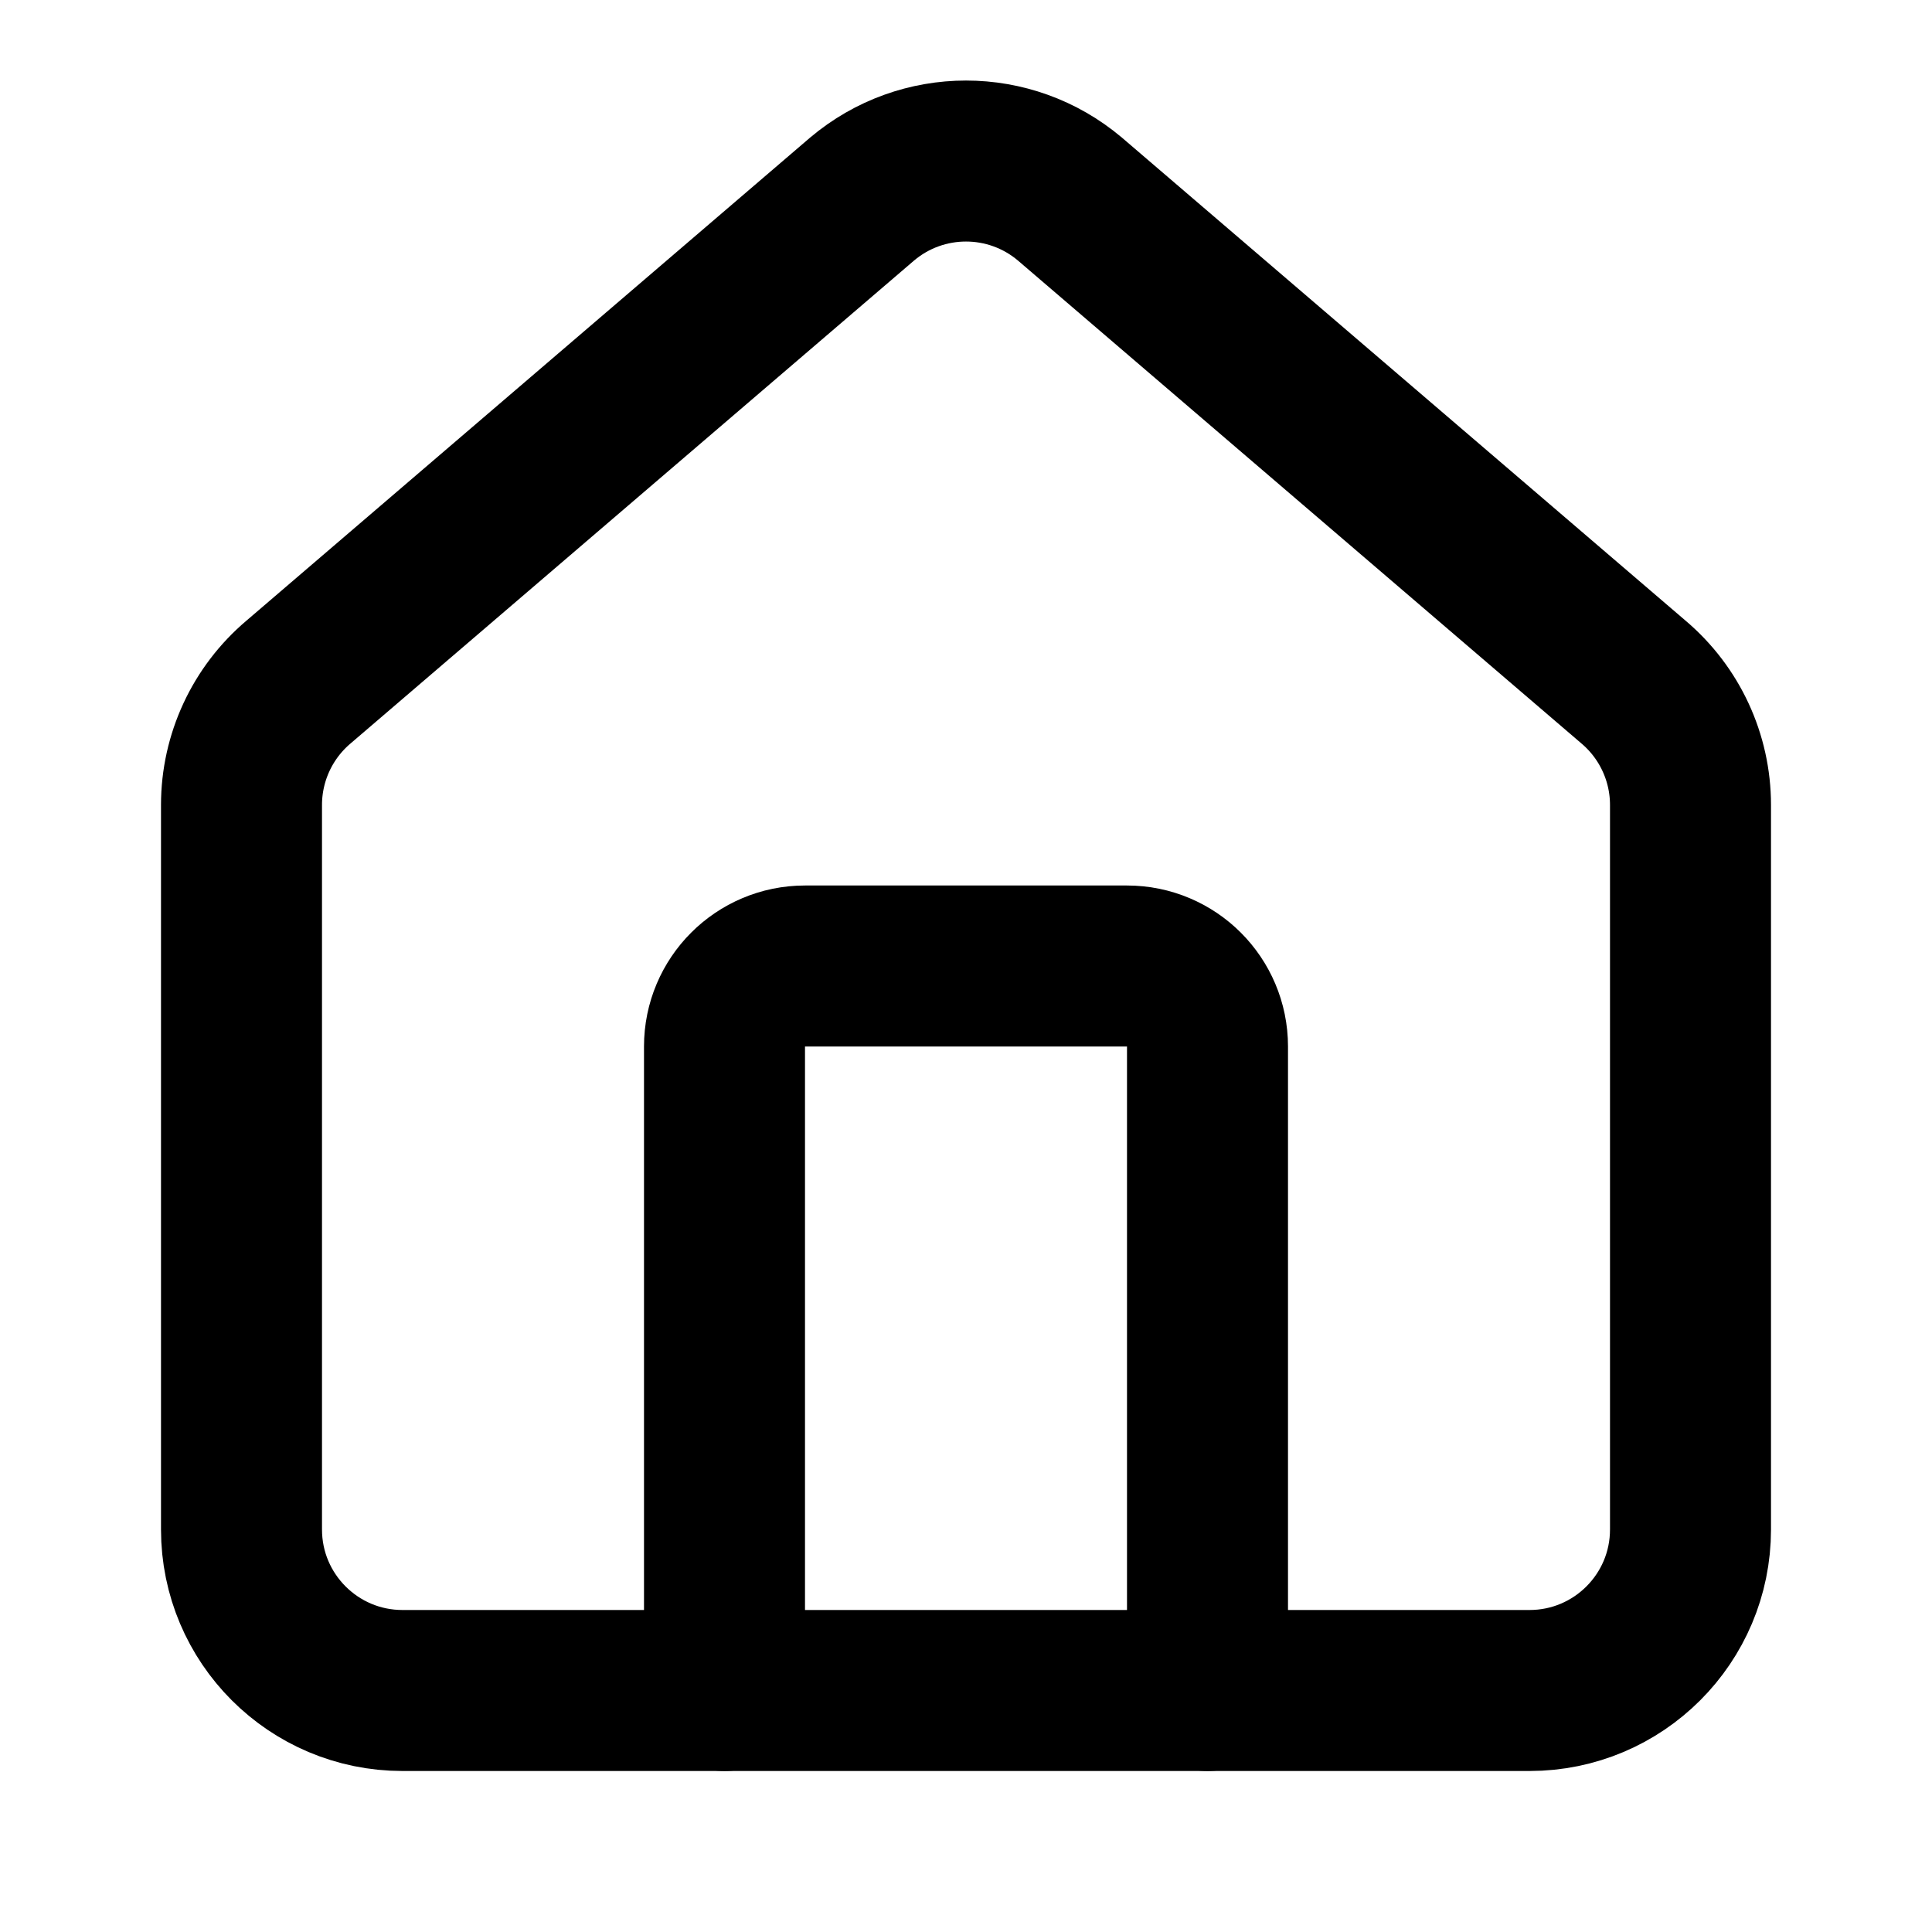
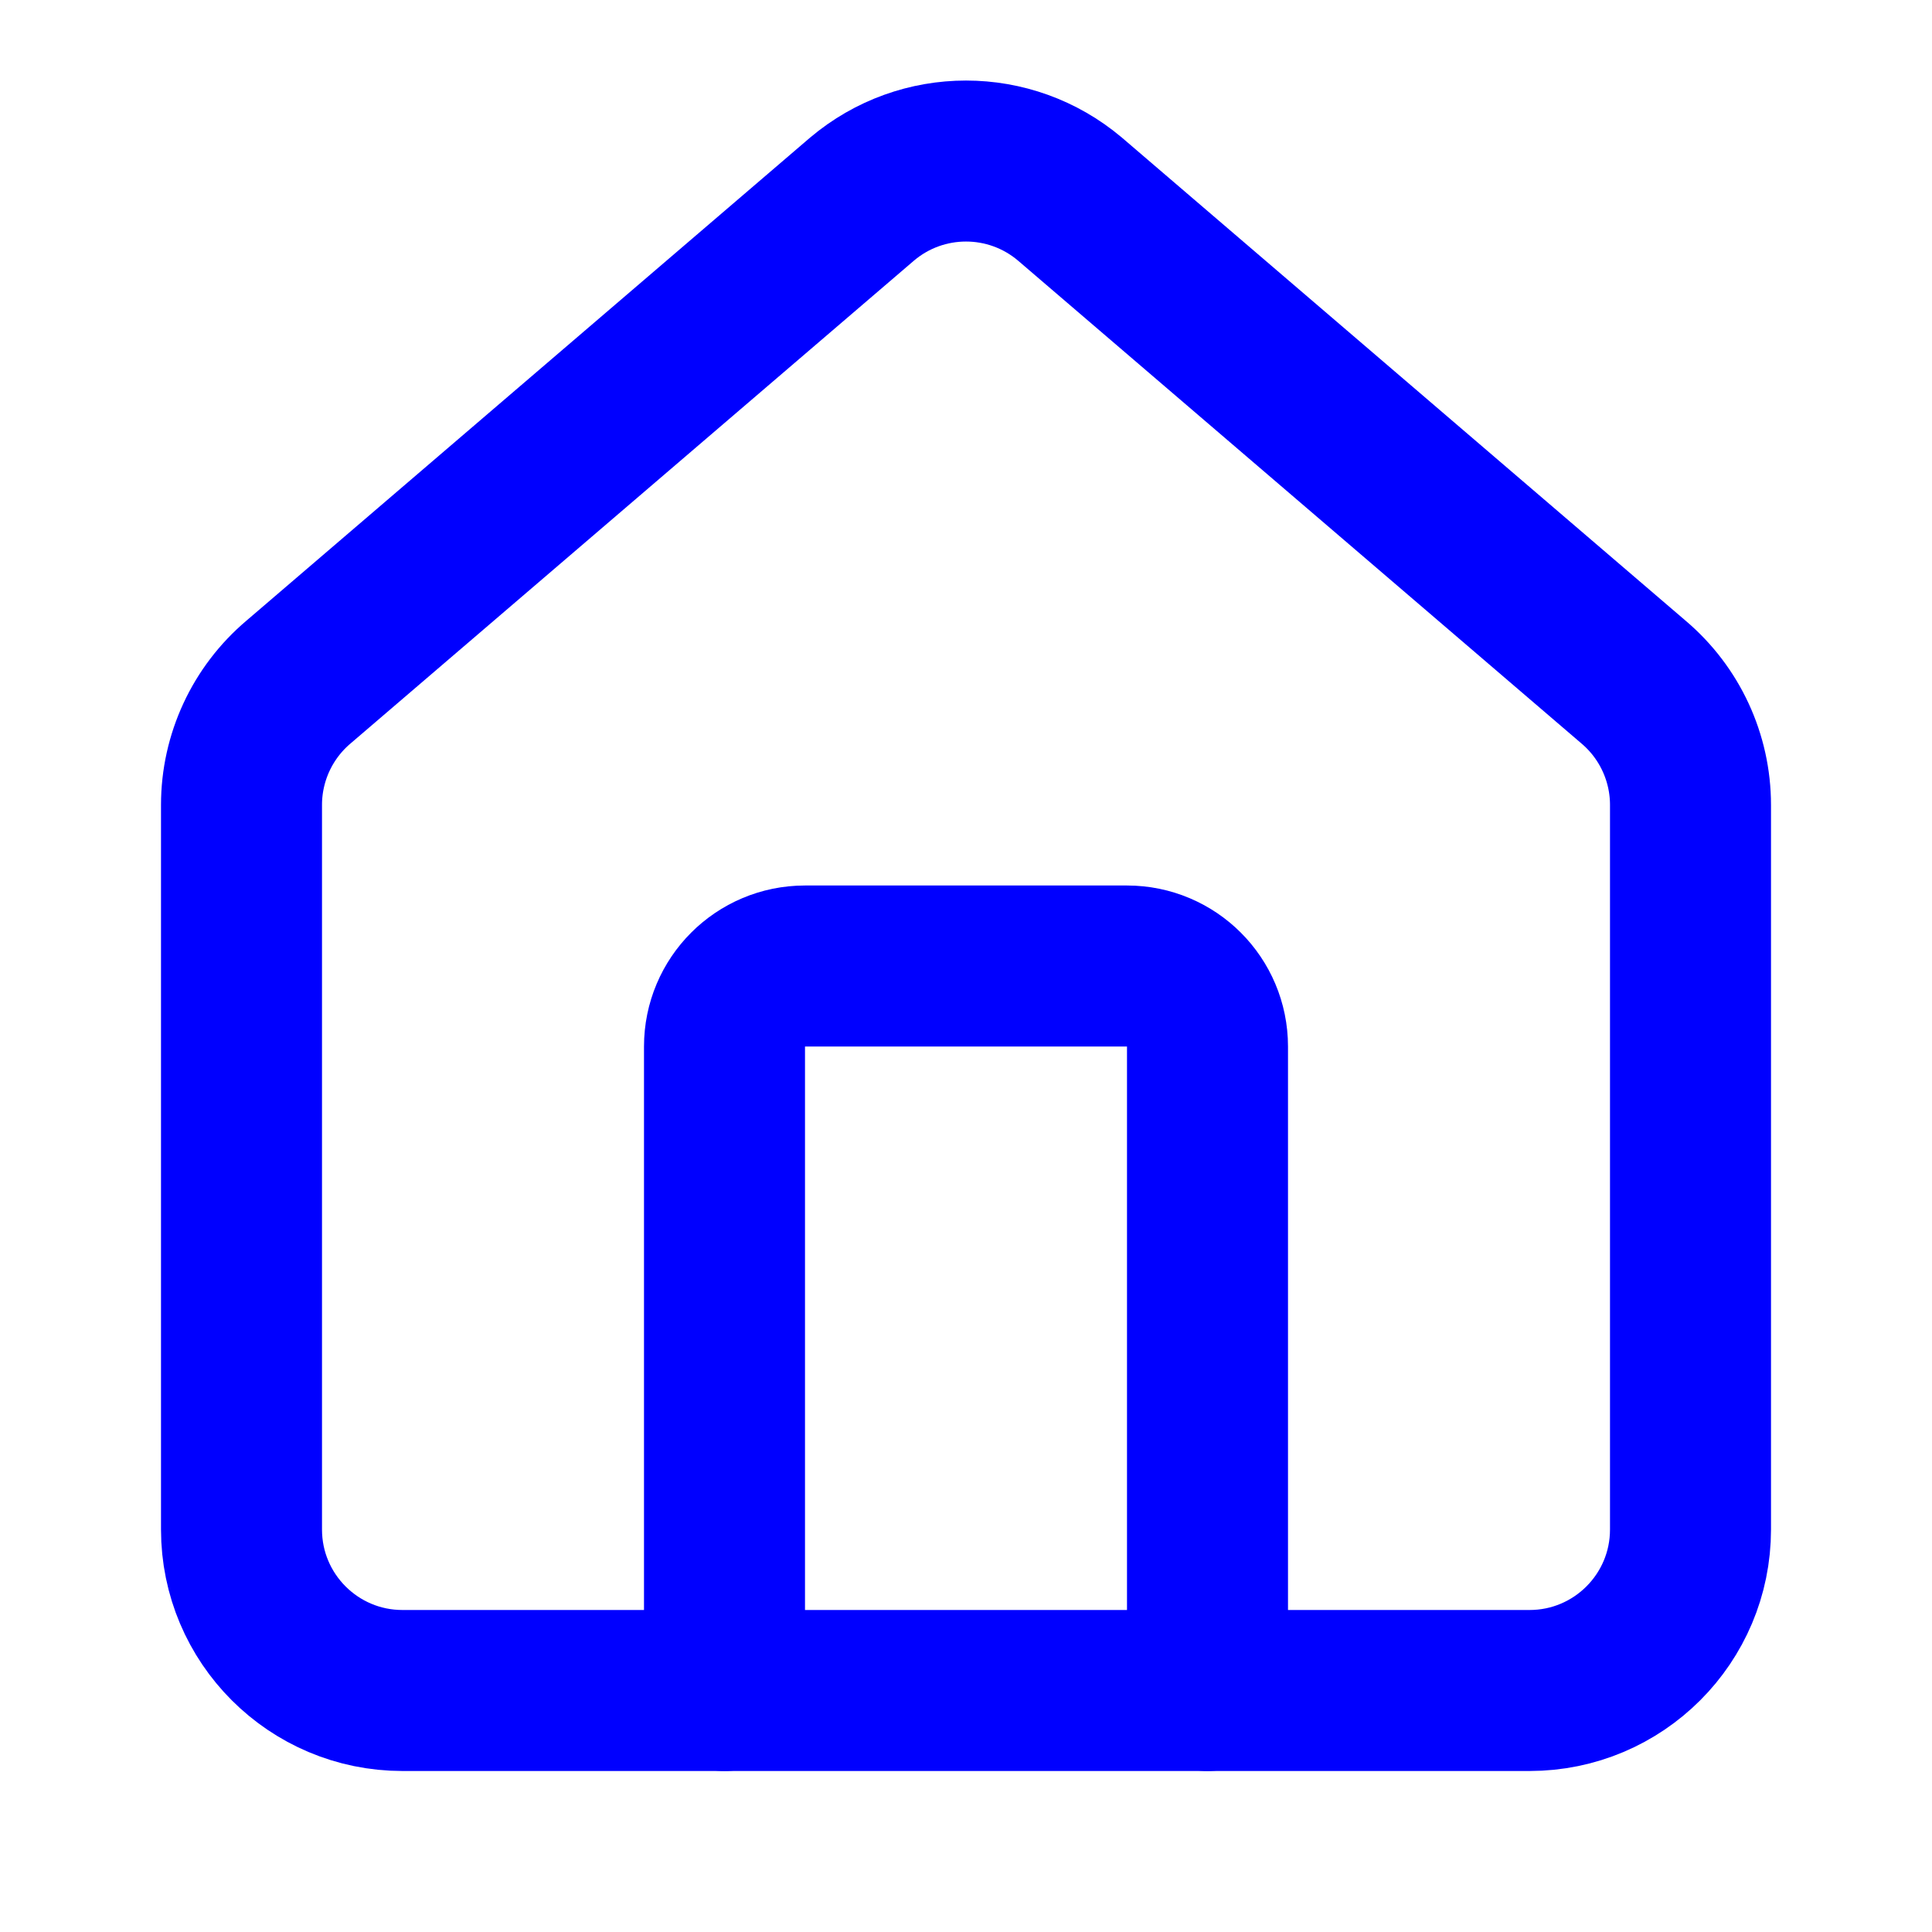
- <svg xmlns="http://www.w3.org/2000/svg" width="24" height="24" viewBox="0 0 24 24" fill="none" stroke="currentColor" stroke-width="2" stroke-linecap="round" stroke-linejoin="round" class="lucide lucide-house">
+ <svg xmlns="http://www.w3.org/2000/svg" width="24" height="24" viewBox="0 0 24 24" fill="none" stroke="blue" stroke-width="2" stroke-linecap="round" stroke-linejoin="round" class="lucide lucide-house">
  <path d="M15 21v-8a1 1 0 0 0-1-1h-4a1 1 0 0 0-1 1v8" />
  <path d="M3 10a2 2 0 0 1 .709-1.528l7-5.999a2 2 0 0 1 2.582 0l7 5.999A2 2 0 0 1 21 10v9a2 2 0 0 1-2 2H5a2 2 0 0 1-2-2z" />
</svg>
